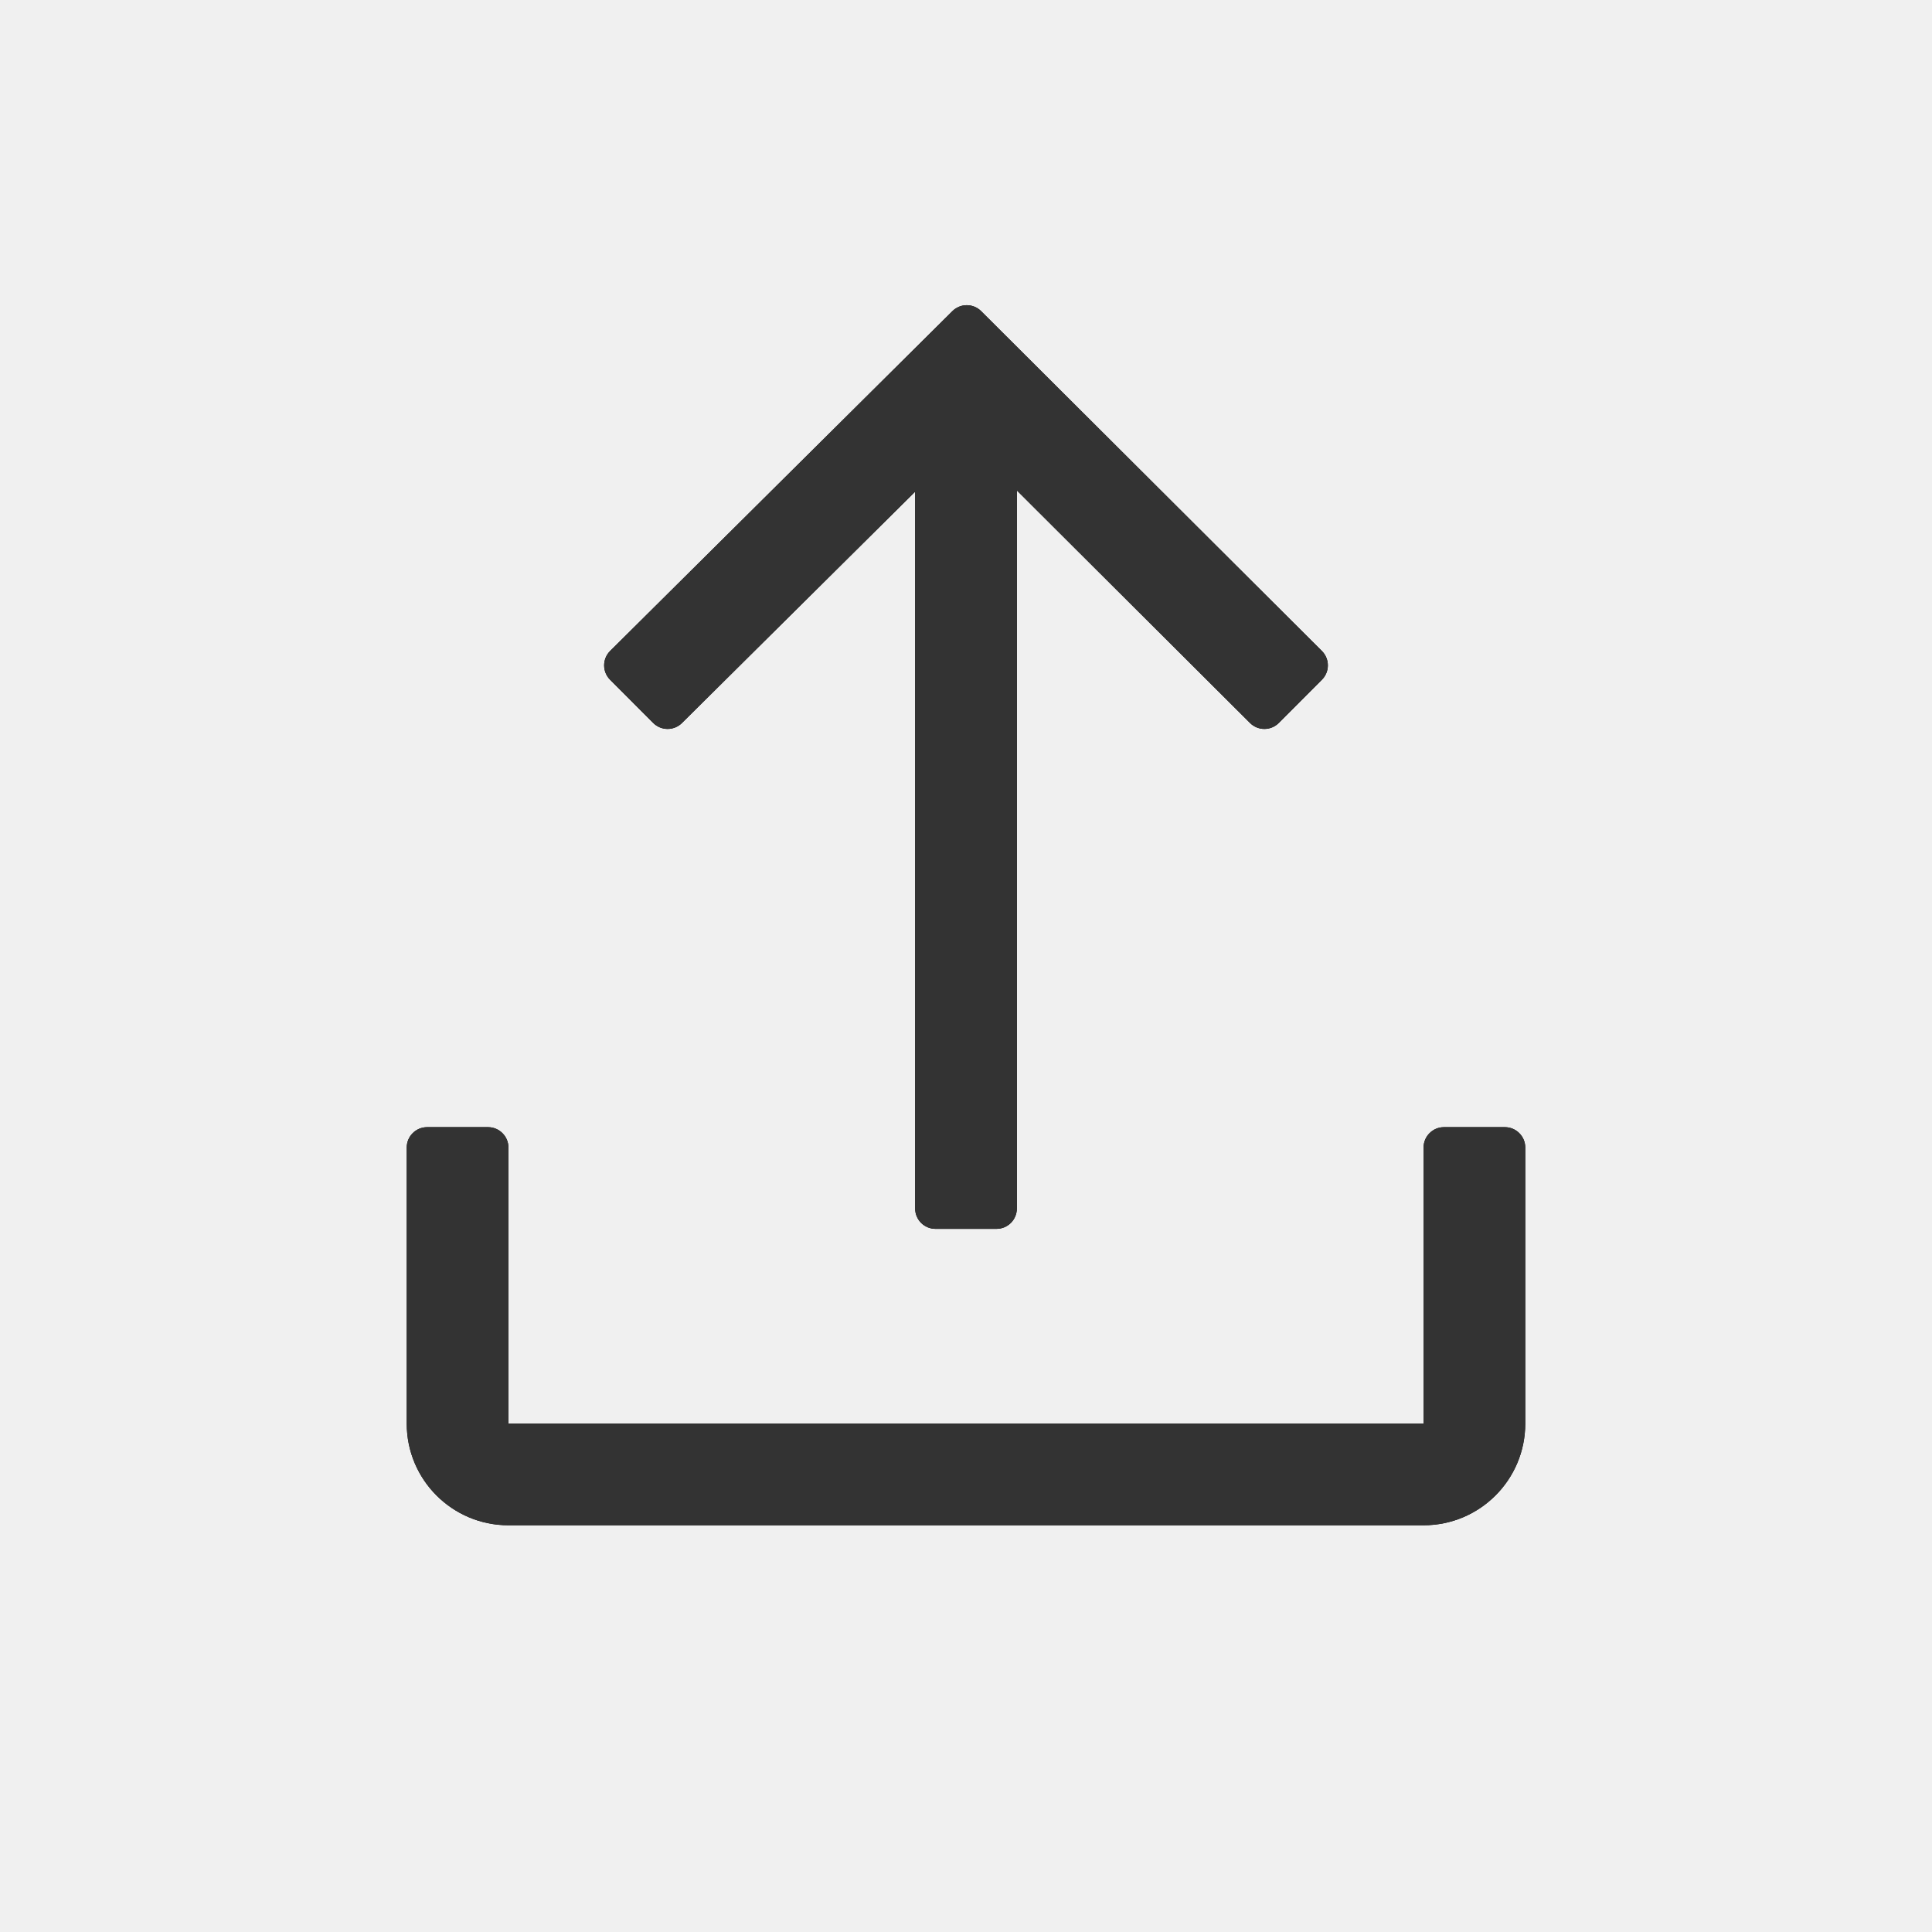
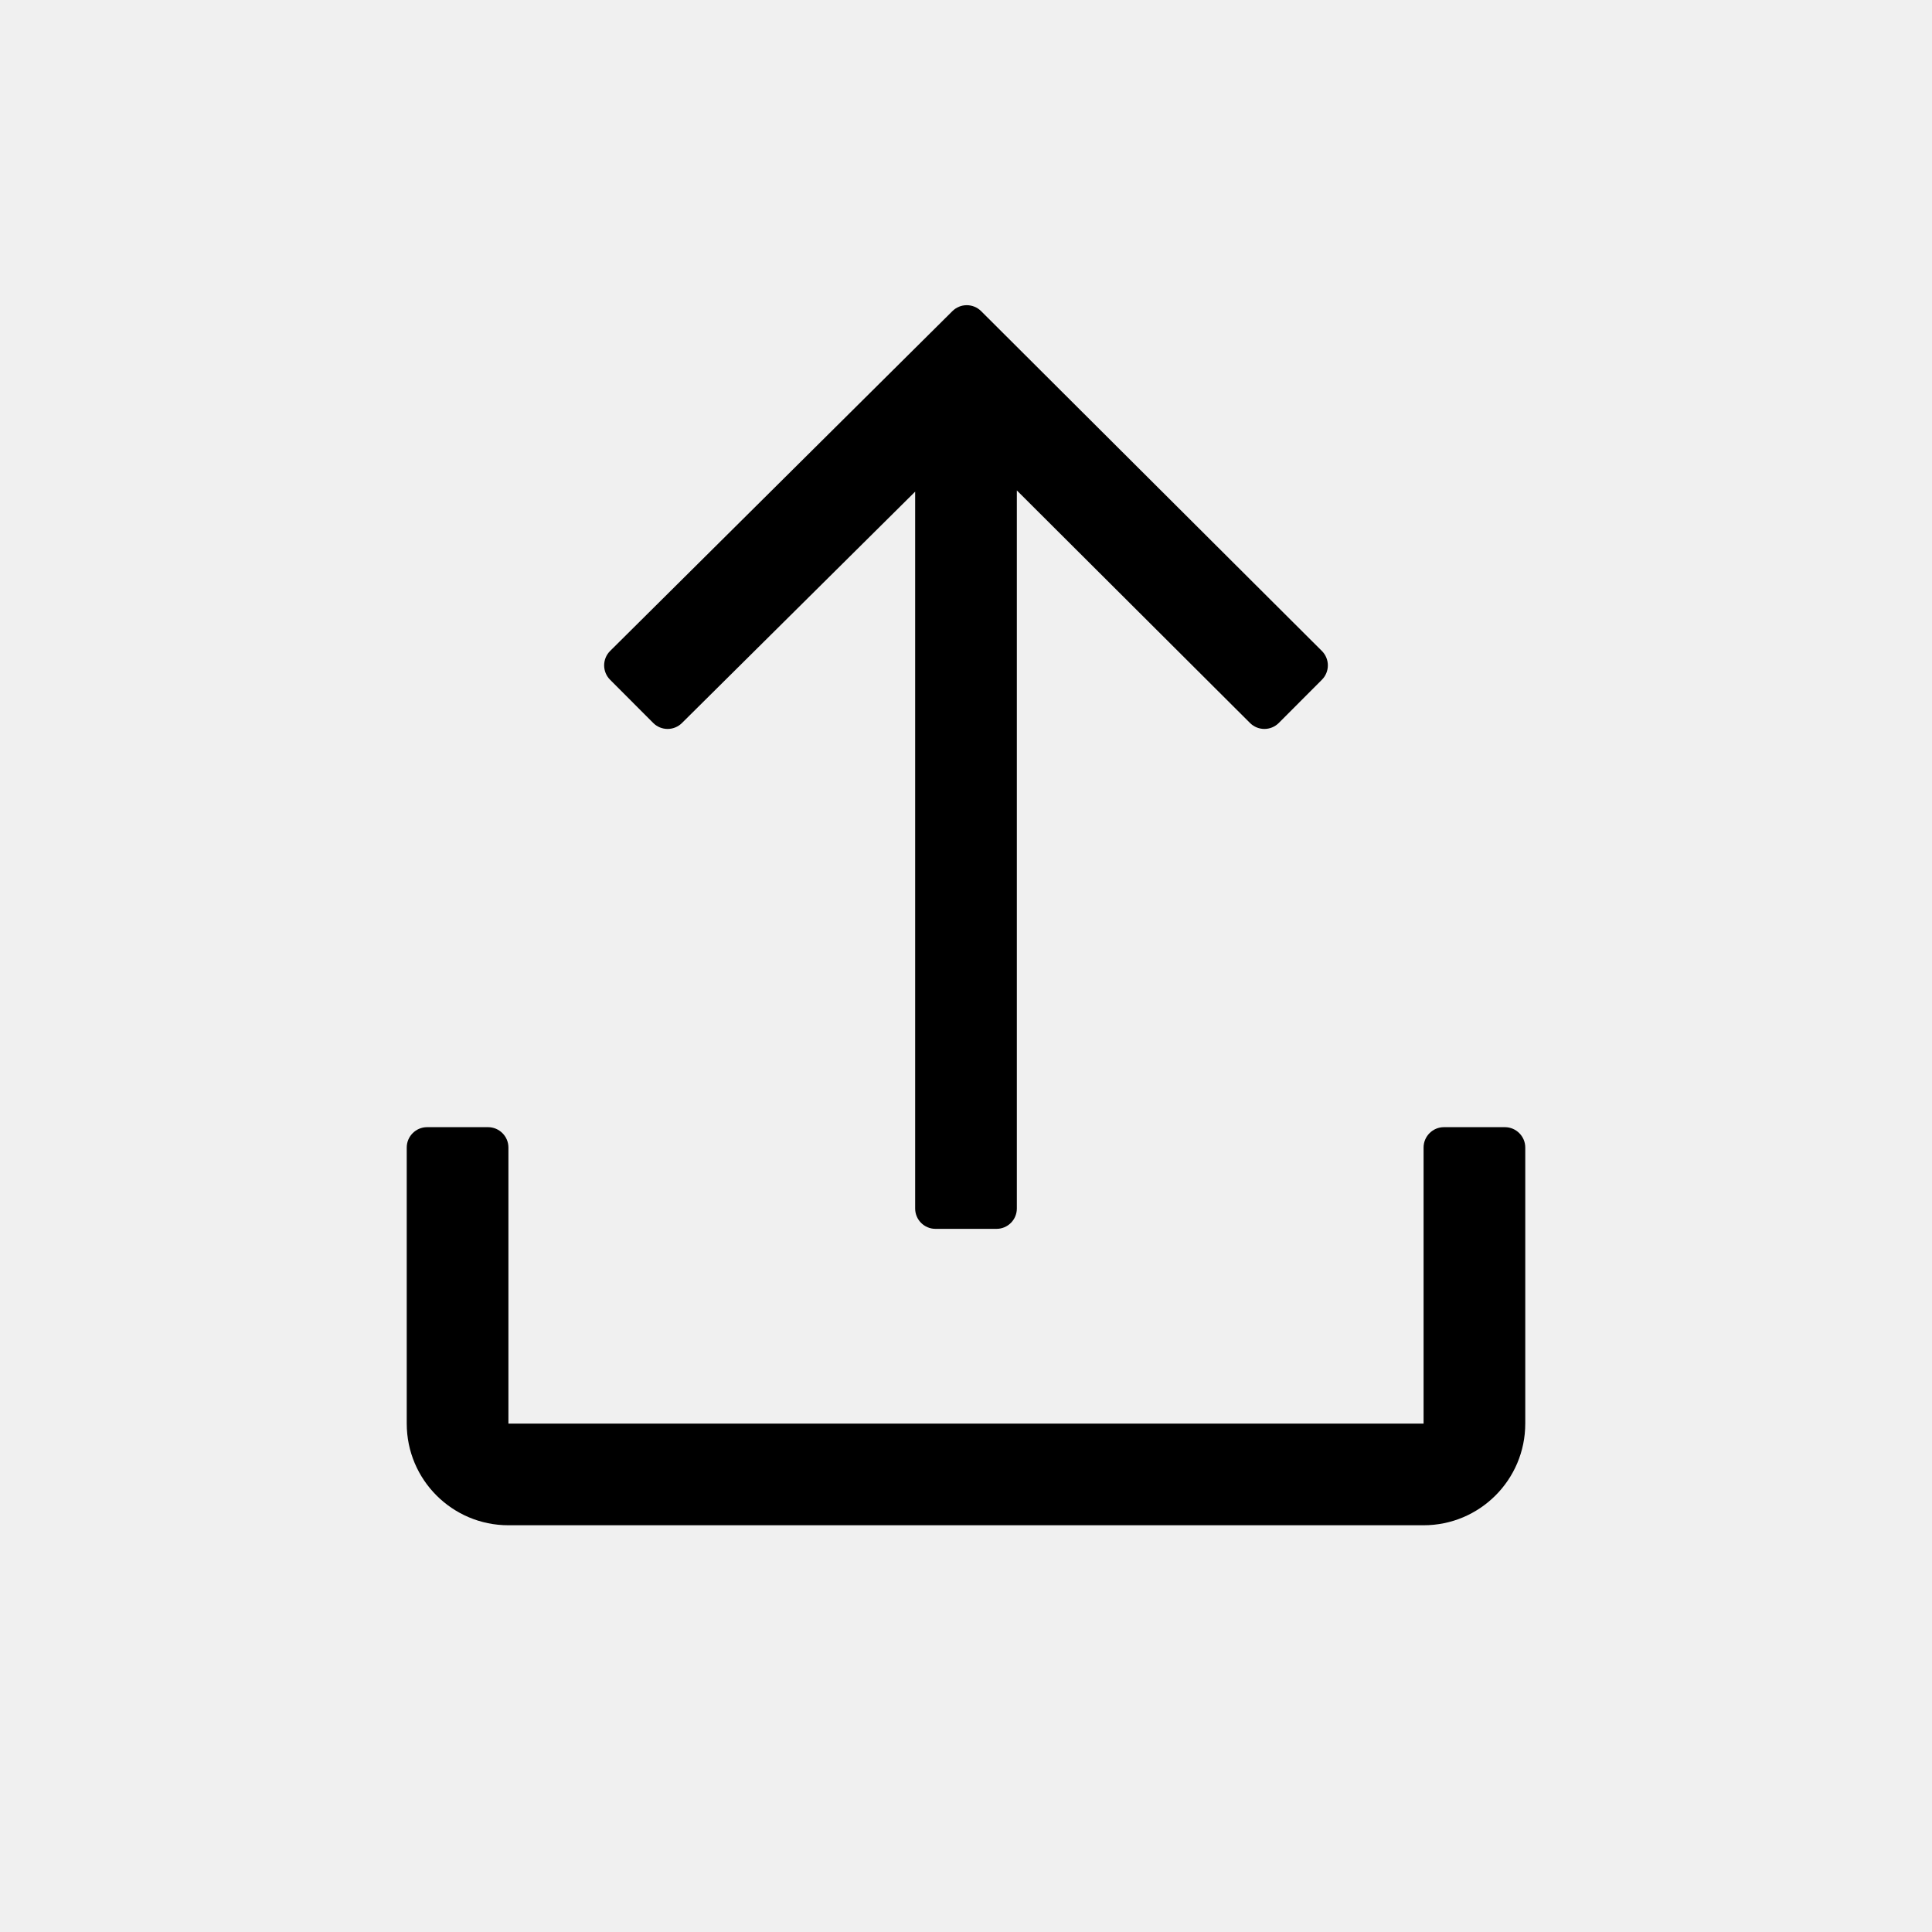
<svg xmlns="http://www.w3.org/2000/svg" xmlns:xlink="http://www.w3.org/1999/xlink" width="19" height="19" viewBox="0 0 19 19">
  <defs>
    <path id="upload_path" d="M15 14a1 1 0 0 1-1 1H5a1 1 0 0 1-1-1v-2.715c0-.11.09-.2.2-.2h.6c.11 0 .2.09.2.2V14h9v-2.715c0-.11.09-.2.2-.2h.6c.11 0 .2.09.2.2V14zm-5-9.177v7.062a.2.2 0 0 1-.2.2h-.6a.2.2 0 0 1-.2-.2v-7.05L6.707 7.11a.2.2 0 0 1-.283 0L6 6.685a.2.2 0 0 1 0-.283L9.366 3.06a.2.2 0 0 1 .283 0L13 6.402a.2.2 0 0 1 0 .283l-.424.425a.2.2 0 0 1-.283 0L10 4.823z" />
  </defs>
  <g fill="none" fill-rule="evenodd">
    <mask id="upload_mask" fill="#fff">
      <use xlink:href="#upload_path" />
    </mask>
    <use fill="#000" fill-rule="nonzero" xlink:href="#upload_path" />
    <g fill="#333" mask="url(#upload_mask)">
-       <path d="M1 1h17v17H1z" />
-     </g>
+             
+         </g>
  </g>
</svg>
